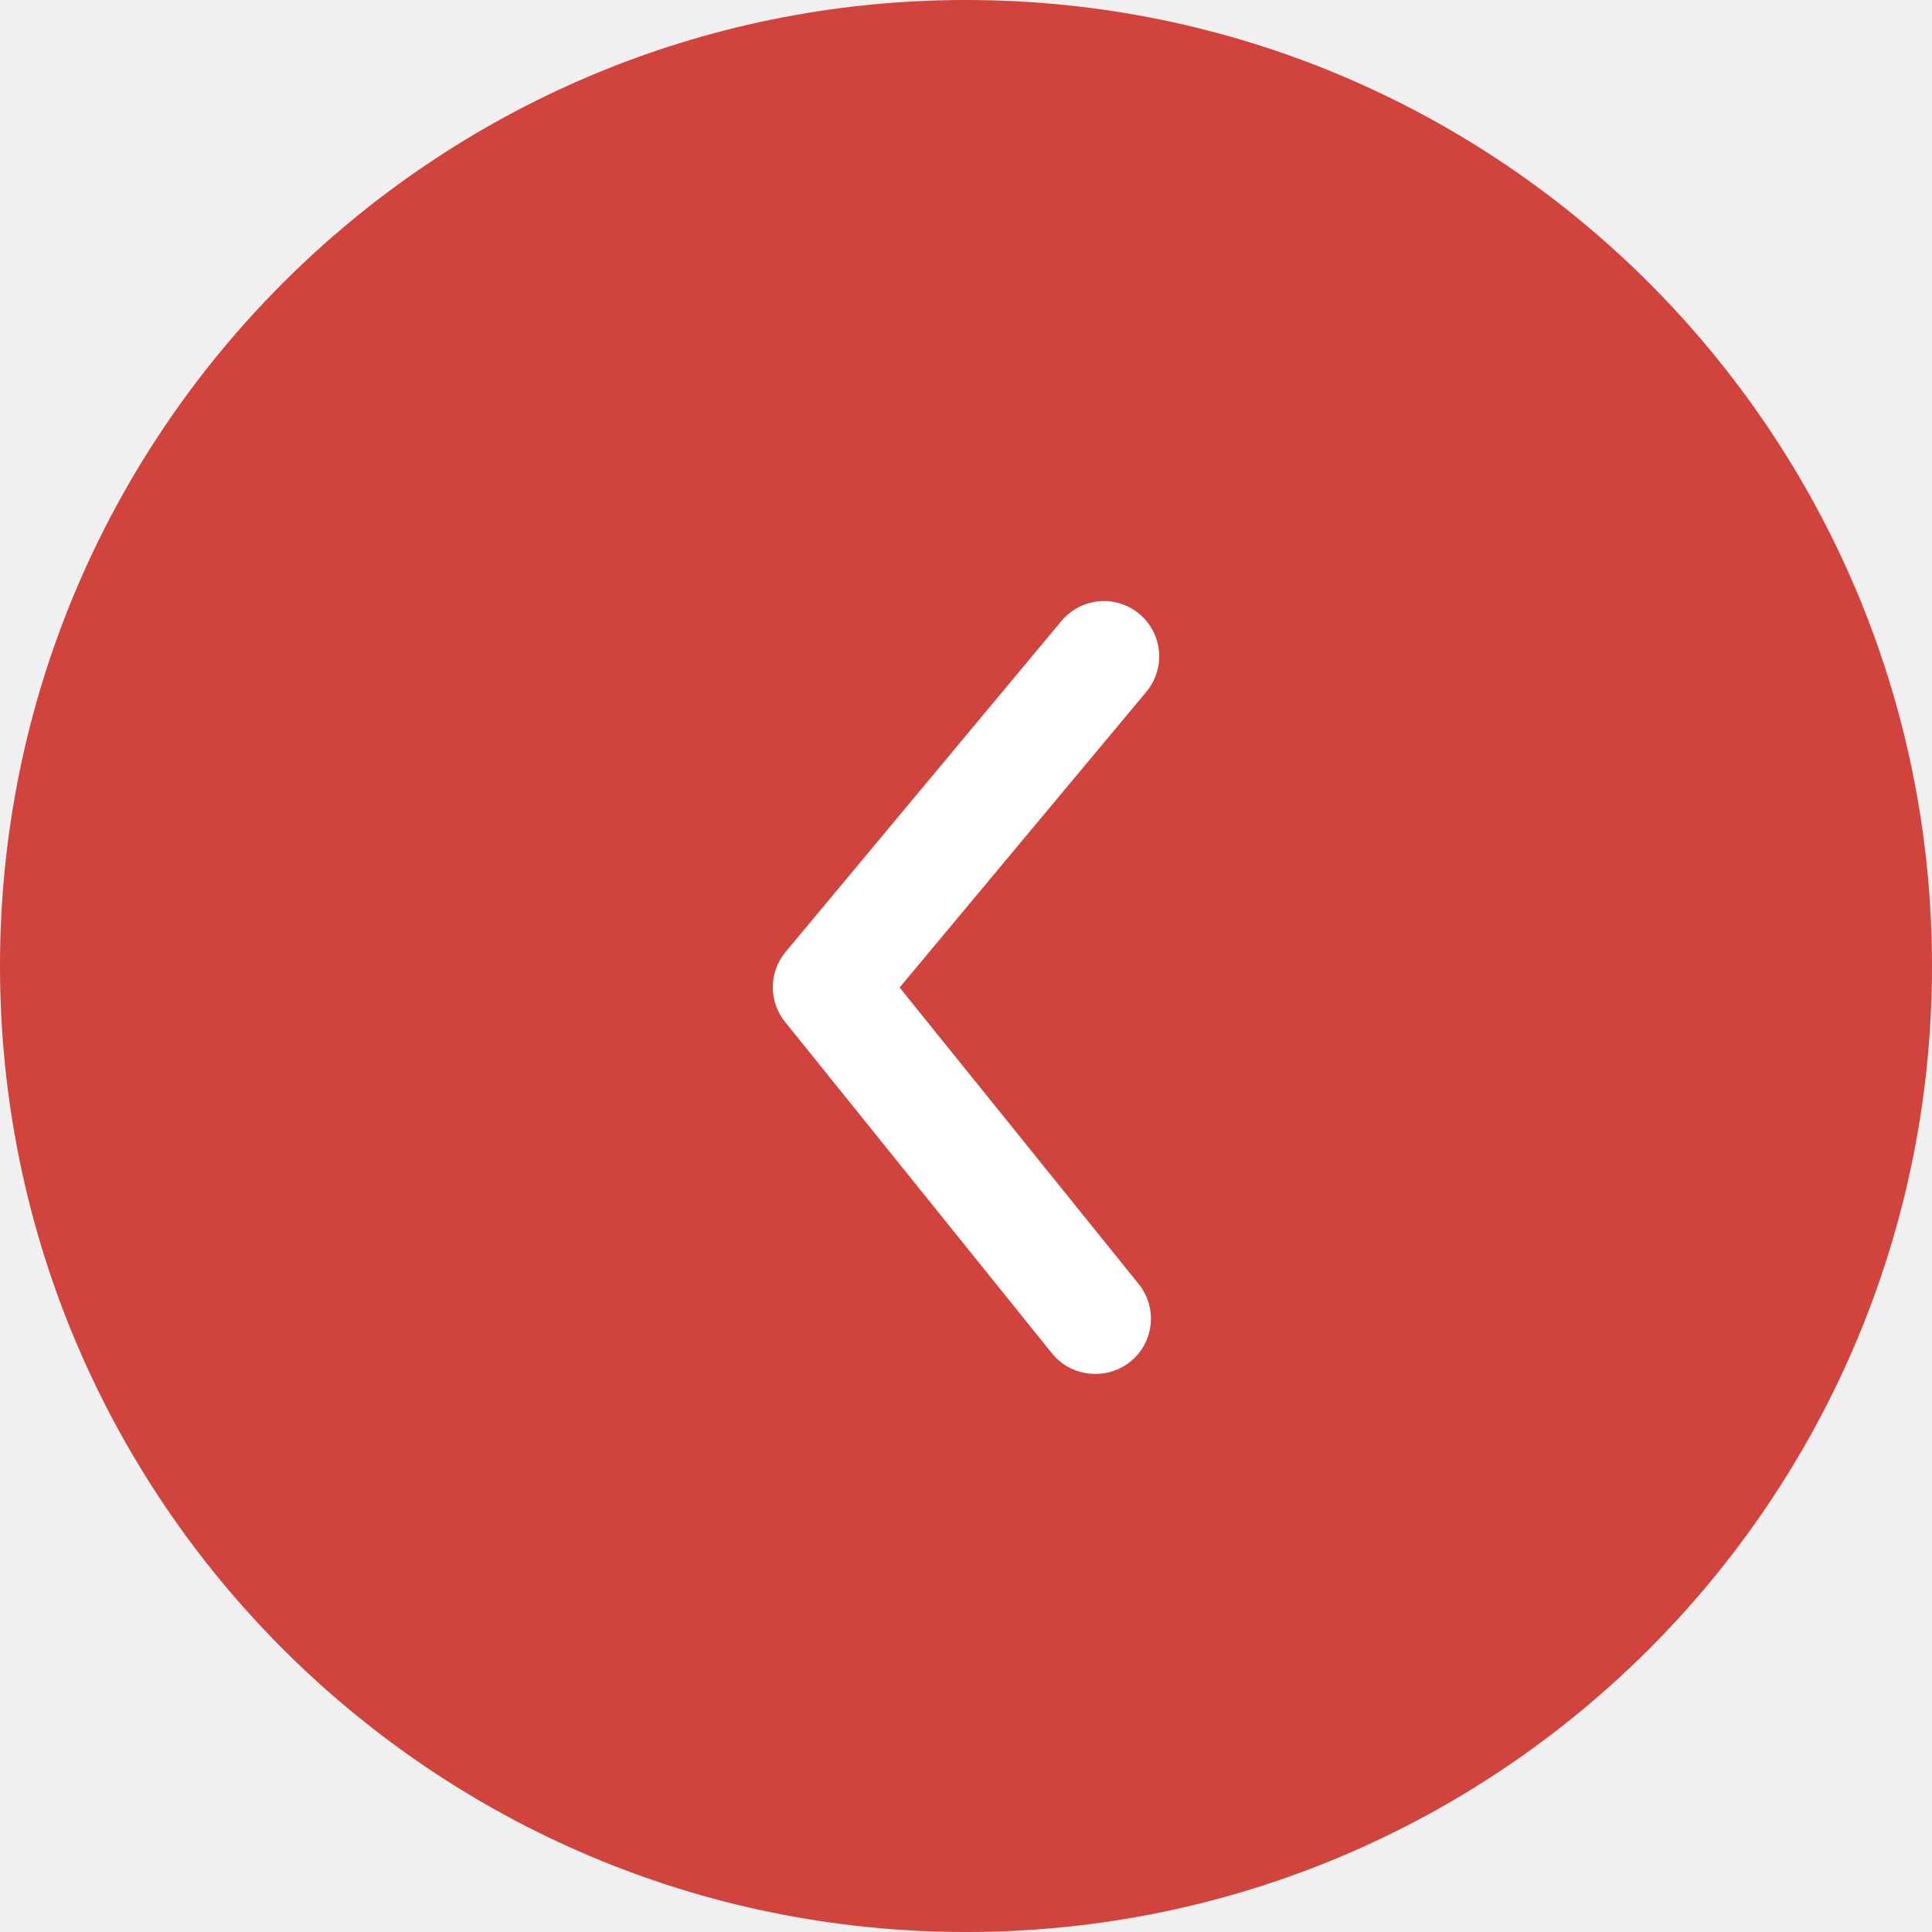
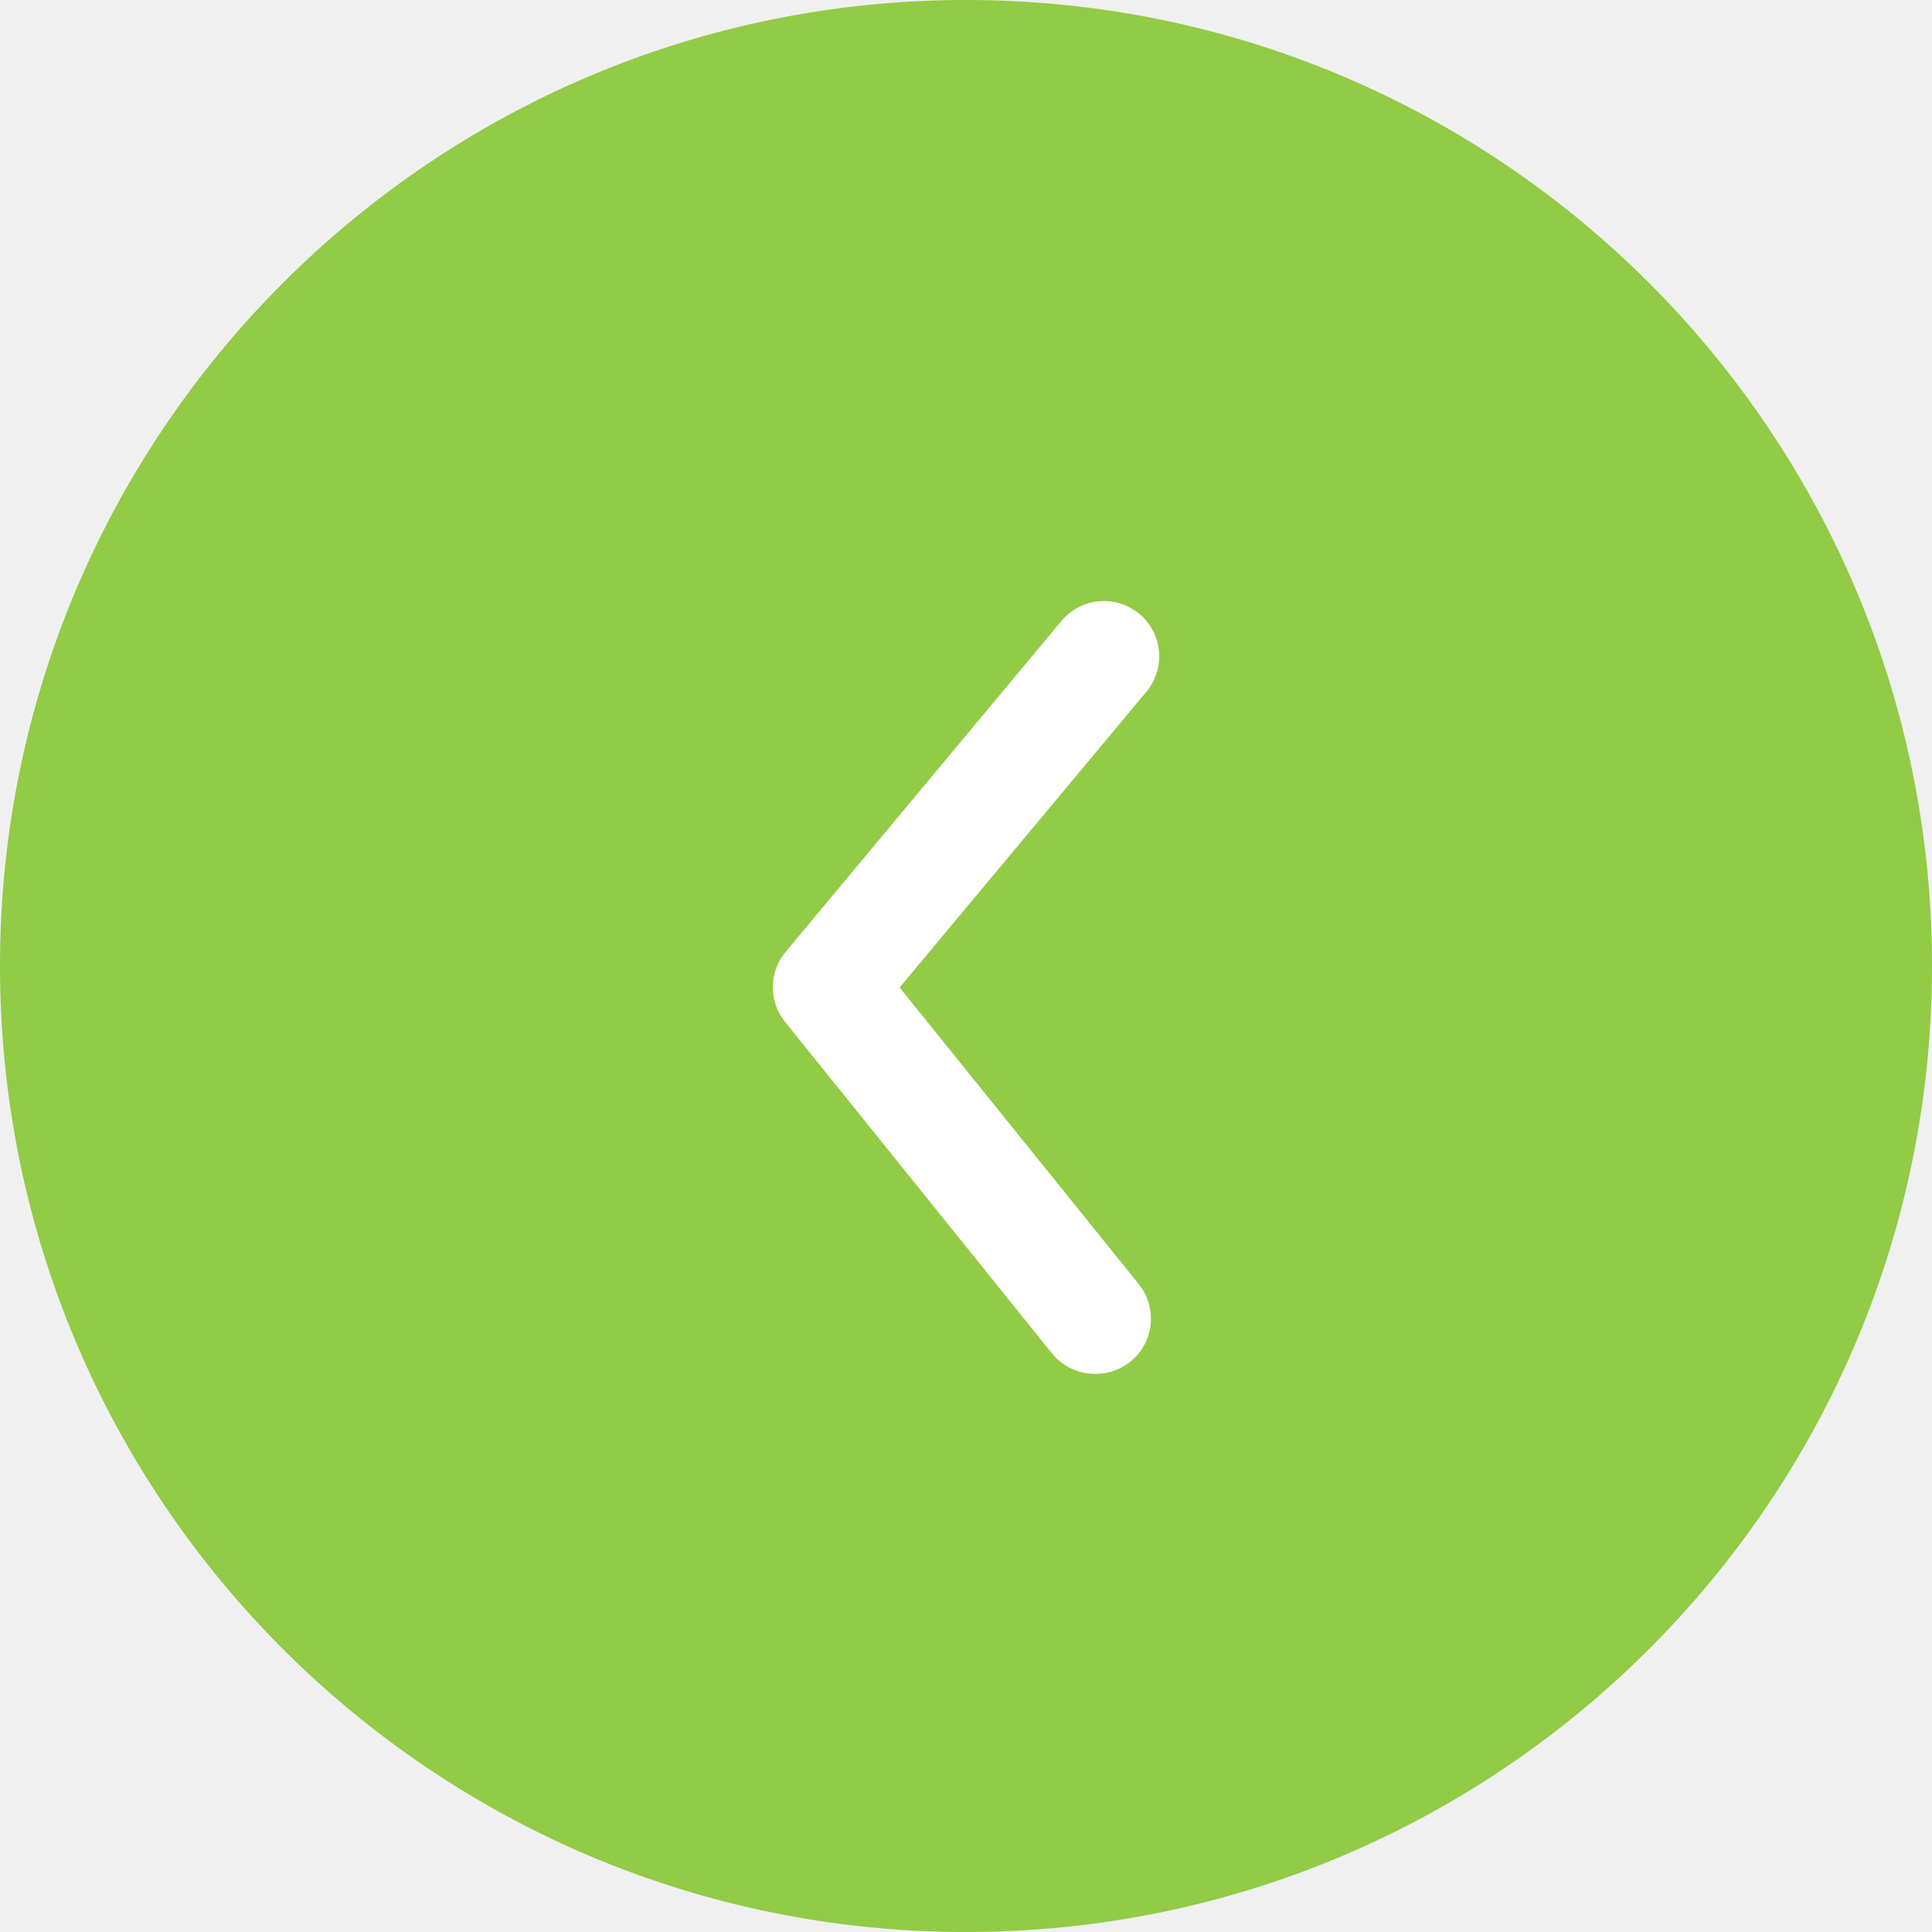
<svg xmlns="http://www.w3.org/2000/svg" width="45" height="45" viewBox="0 0 45 45" fill="none">
-   <circle cx="22.5" cy="22.5" r="22.5" fill="#D0443D" />
+   <circle cx="22.5" cy="22.5" r="22.5" fill="#92CB45" />
  <path d="M25.507 32C25.315 32.001 25.125 31.958 24.951 31.876C24.778 31.794 24.625 31.673 24.504 31.524L18.293 23.811C18.103 23.581 18 23.292 18 22.994C18 22.697 18.103 22.408 18.293 22.178L24.722 14.464C24.941 14.202 25.254 14.037 25.594 14.005C25.934 13.974 26.273 14.079 26.535 14.297C26.798 14.515 26.963 14.829 26.995 15.169C27.026 15.509 26.921 15.847 26.703 16.11L20.954 23.001L26.51 29.892C26.667 30.08 26.767 30.31 26.798 30.554C26.828 30.797 26.788 31.045 26.683 31.267C26.578 31.488 26.411 31.675 26.202 31.805C25.994 31.935 25.752 32.003 25.507 32Z" fill="#ffffff" />
</svg>
